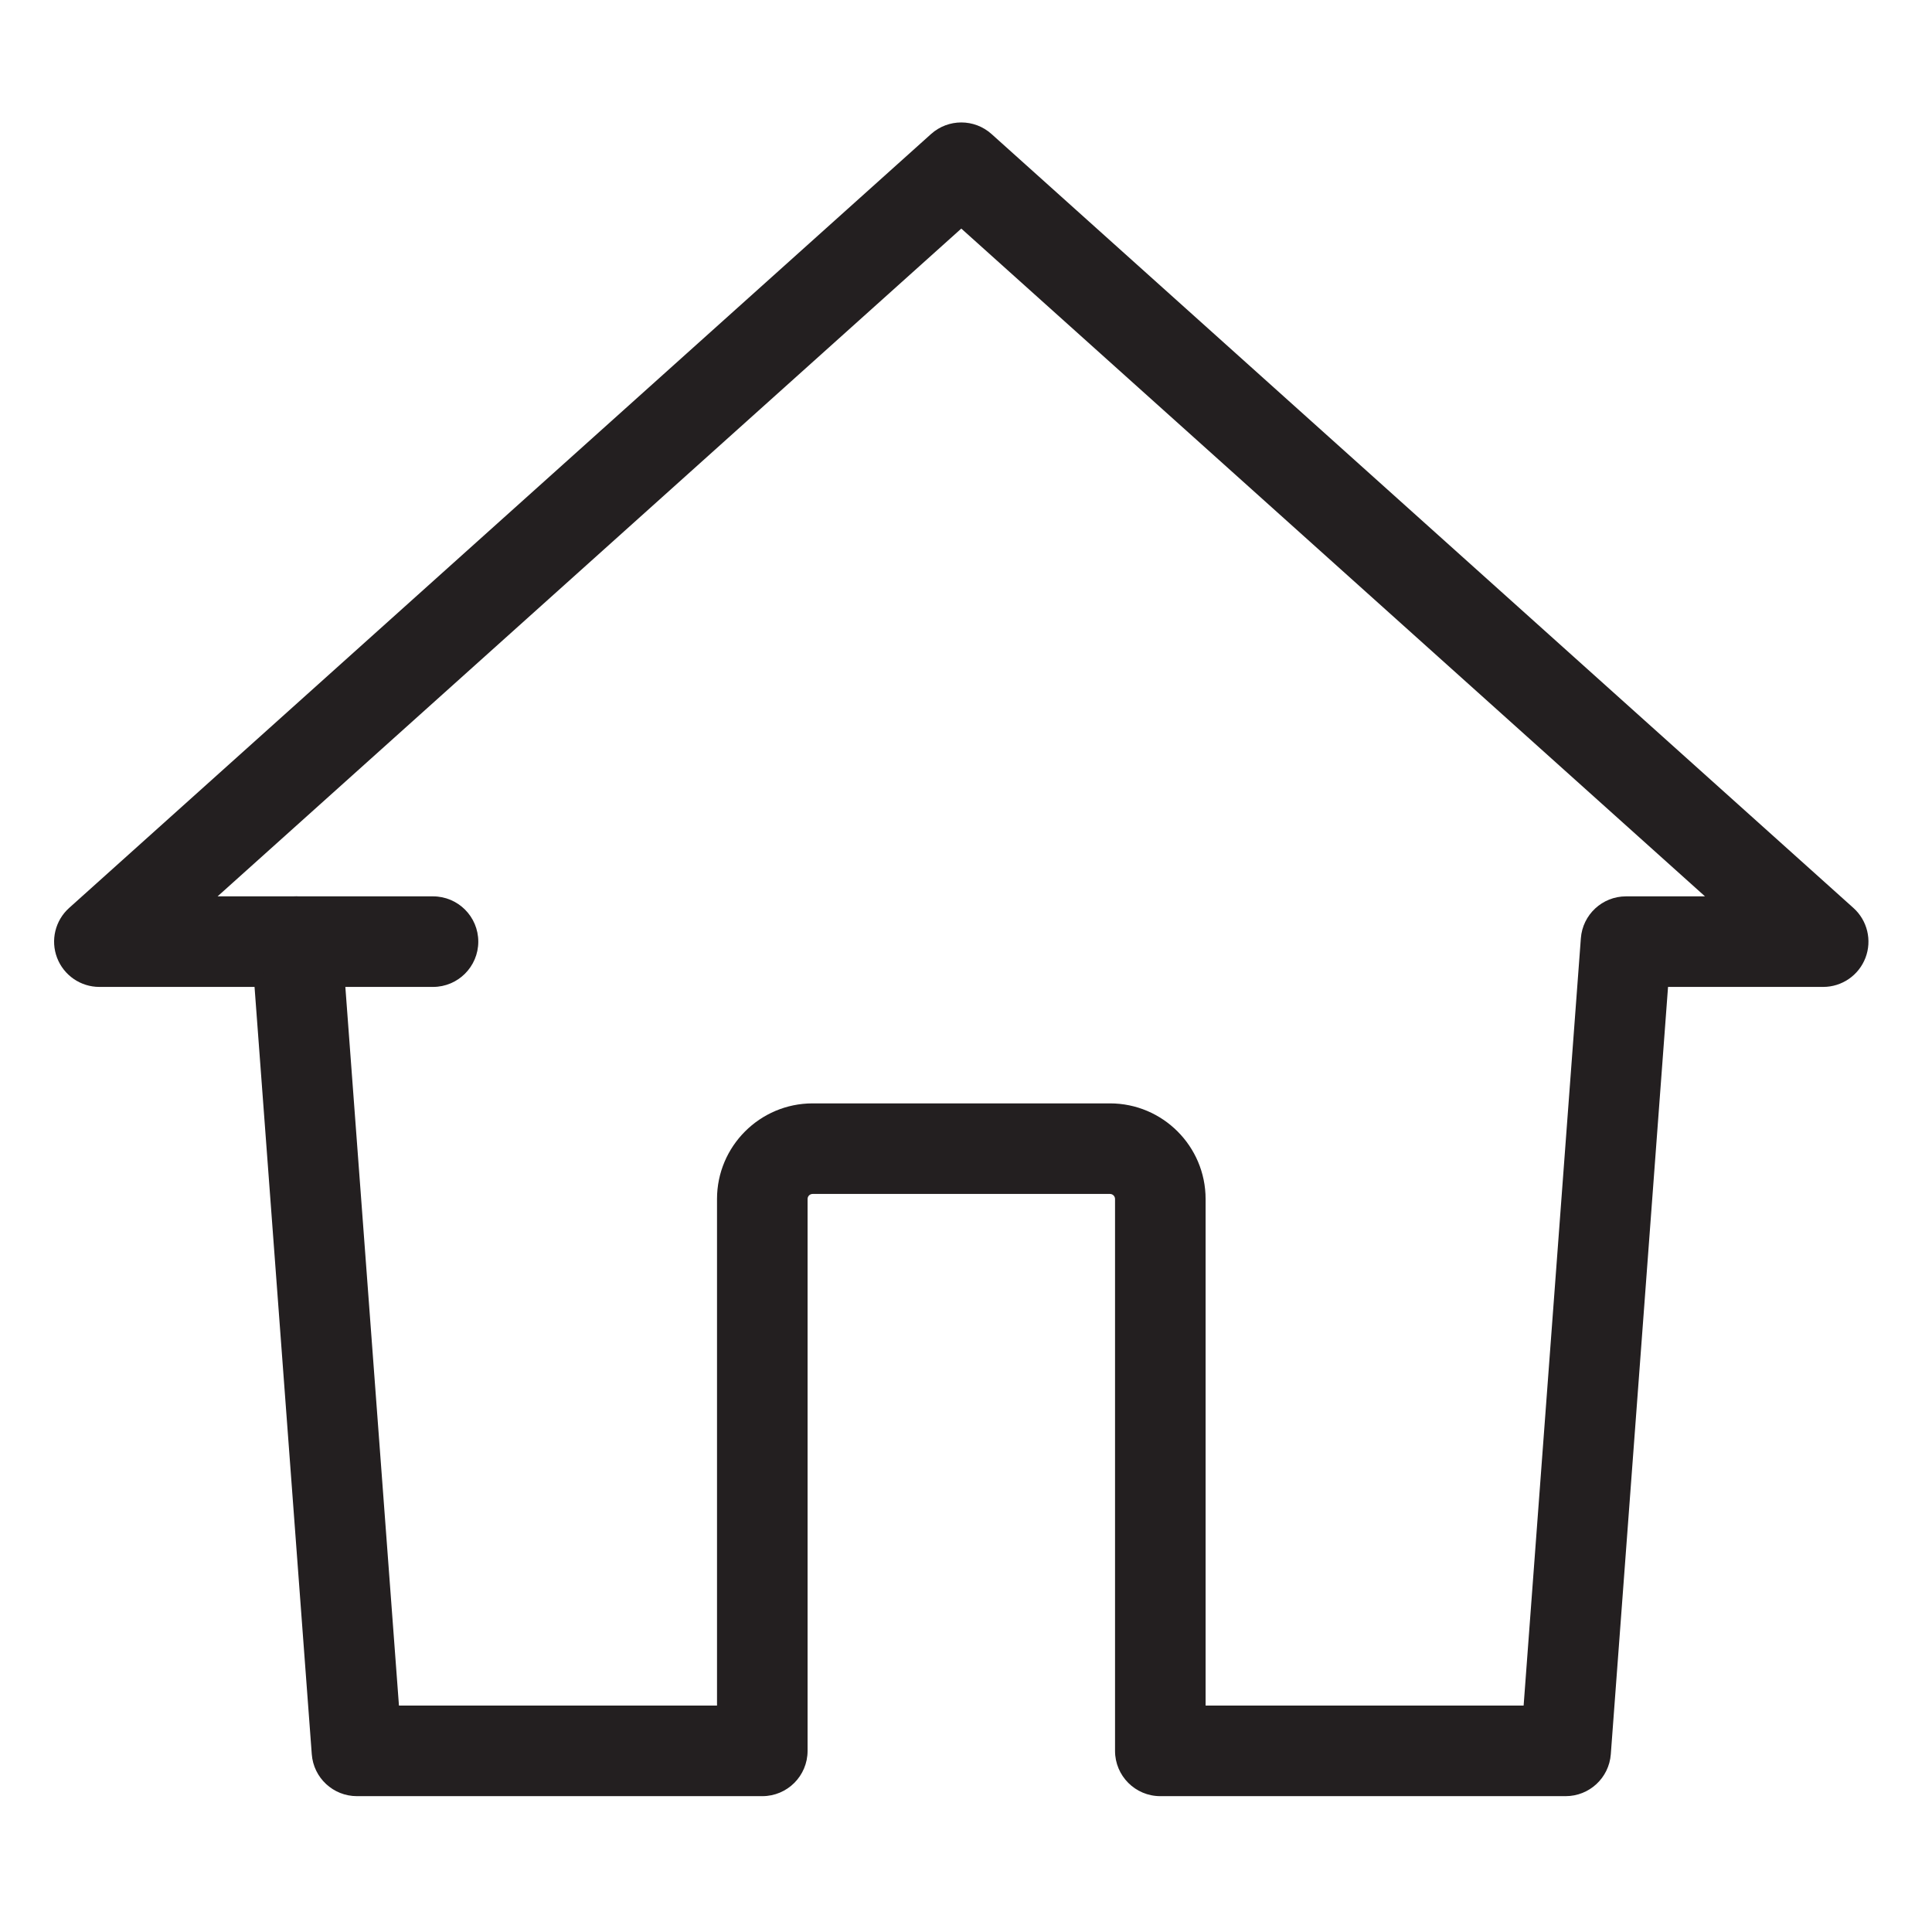
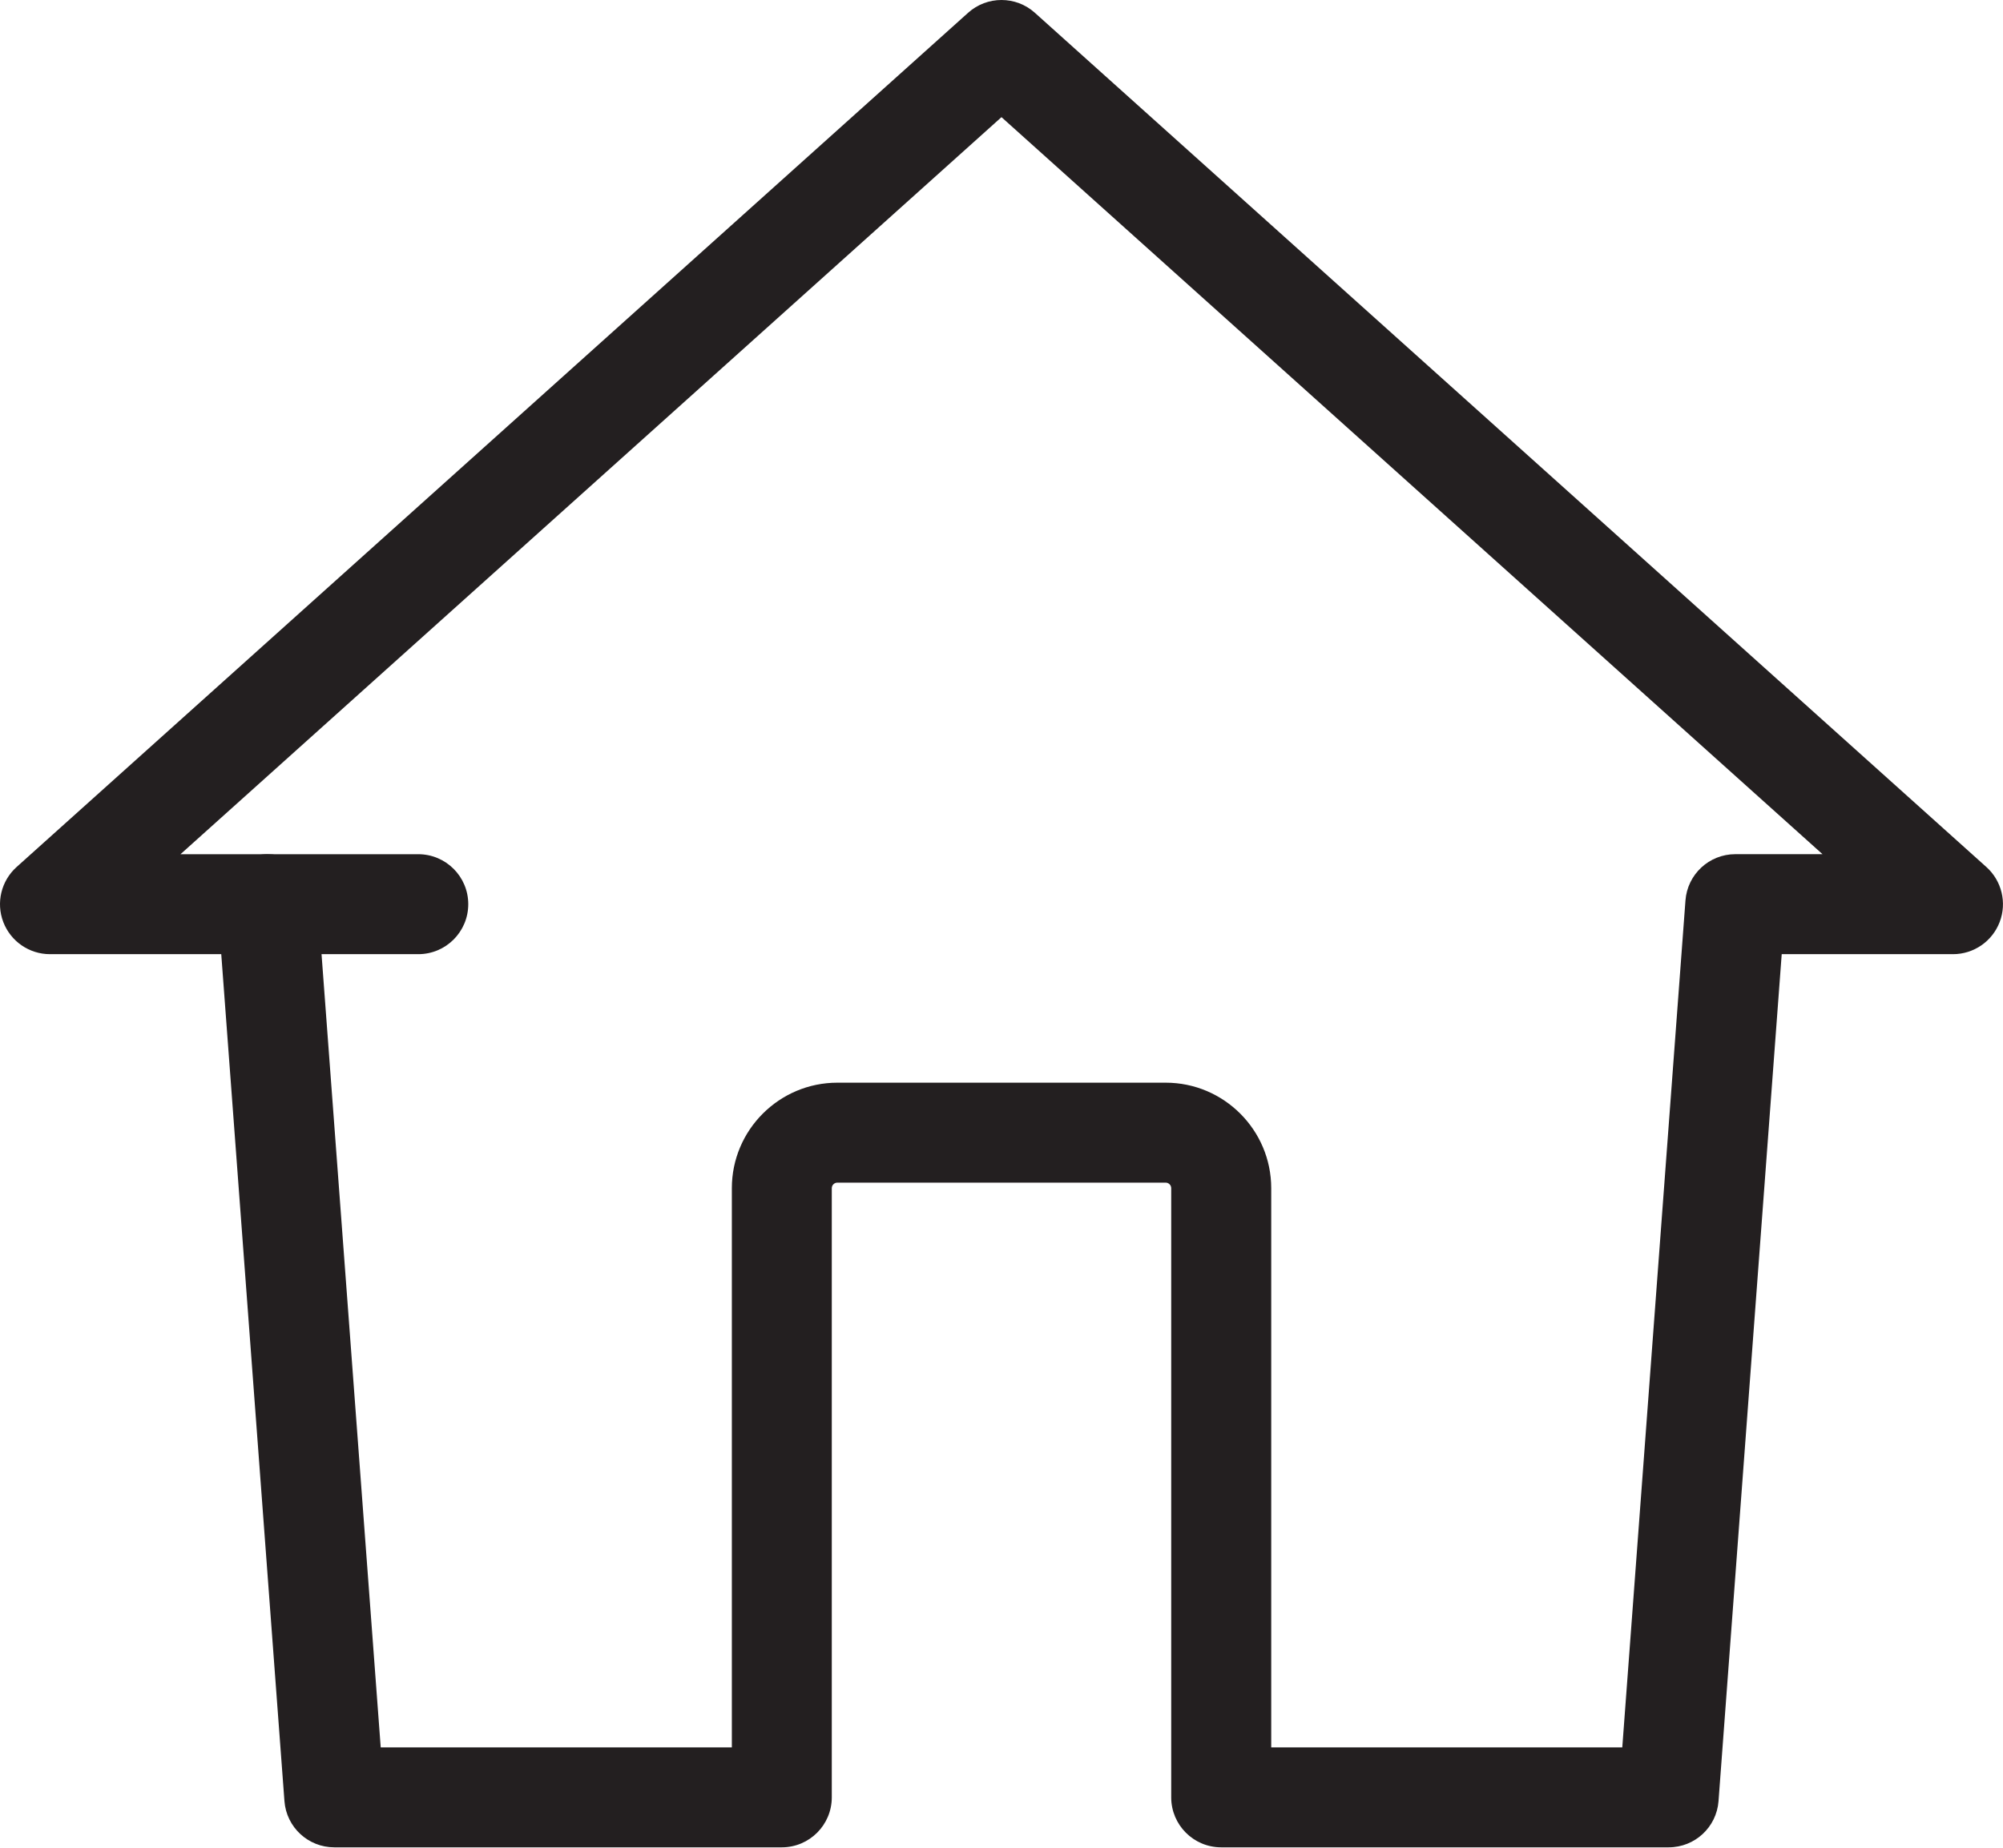
- <svg xmlns="http://www.w3.org/2000/svg" version="1.1" x="0px" y="0px" viewBox="0 0 64 64" style="enable-background:new 0 0 64 64;" xml:space="preserve">
+ <svg xmlns="http://www.w3.org/2000/svg" version="1.1" x="0px" y="0px" viewBox="0 0 60.103 55.443" style="enable-background:new 0 0 60.103 55.443;" xml:space="preserve">
  <g id="house">
    <g id="XMLID_626_">
      <g id="XMLID_631_">
-         <path style="fill:none;stroke:#231F20;stroke-width:3;stroke-linecap:round;stroke-linejoin:round;stroke-miterlimit:10;" d="     M43.362,58" />
+         <path style="fill:none;stroke:#231F20;stroke-width:3;stroke-linecap:round;stroke-linejoin:round;stroke-miterlimit:10;" d="     M41.57,53.943" />
      </g>
      <g id="XMLID_630_">
-         <path style="fill:none;stroke:#231F20;stroke-width:3;stroke-linecap:round;stroke-linejoin:round;stroke-miterlimit:10;" d="     M25.251,58" />
+         <path style="fill:none;stroke:#231F20;stroke-width:3;stroke-linecap:round;stroke-linejoin:round;stroke-miterlimit:10;" d="     M23.459,53.943" />
      </g>
      <g id="XMLID_628_">
        <g id="XMLID_629_">
-           <path style="fill:#231F20;" d="M51.864,59.5H38.437c-0.829,0-1.5-0.672-1.5-1.5V39.718c0-0.092-0.075-0.167-0.167-0.167h-9.851      c-0.092,0-0.167,0.075-0.167,0.167V58c0,0.828-0.671,1.5-1.5,1.5H11.824c-0.785,0-1.438-0.605-1.496-1.389L8.432,32.693H3.292      c-0.622,0-1.178-0.383-1.401-0.964c-0.222-0.58-0.063-1.237,0.399-1.652L30.842,4.44c0.569-0.512,1.435-0.512,2.004,0      l28.551,25.637c0.462,0.415,0.621,1.072,0.399,1.652c-0.223,0.581-0.779,0.964-1.401,0.964h-5.139l-1.896,25.418      C53.301,58.895,52.649,59.5,51.864,59.5z M39.937,56.5h10.535l1.896-25.418c0.058-0.783,0.71-1.389,1.496-1.389h2.616      L31.844,7.572L7.208,29.693h2.616c0.785,0,1.438,0.605,1.496,1.389L13.216,56.5h10.536V39.718c0-1.746,1.421-3.167,3.167-3.167      h9.851c1.746,0,3.167,1.421,3.167,3.167V56.5z" />
+           <path style="fill:#231F20;" d="M50.071,55.443H36.644c-0.829,0-1.5-0.672-1.5-1.5V35.661c0-0.092-0.075-0.167-0.167-0.167      h-9.851c-0.092,0-0.167,0.075-0.167,0.167v18.282c0,0.828-0.671,1.5-1.5,1.5H10.031c-0.785,0-1.438-0.605-1.496-1.389      L6.639,28.637H1.5c-0.622,0-1.178-0.383-1.401-0.964c-0.222-0.58-0.063-1.237,0.399-1.652L29.049,0.384      c0.569-0.512,1.435-0.512,2.004,0l28.551,25.637c0.462,0.415,0.621,1.072,0.399,1.652c-0.223,0.581-0.779,0.964-1.401,0.964      h-5.139l-1.896,25.418C51.509,54.838,50.857,55.443,50.071,55.443z M38.144,52.443h10.535l1.896-25.418      c0.058-0.783,0.71-1.389,1.496-1.389h2.616L30.051,3.516L5.416,25.637h2.616c0.785,0,1.438,0.605,1.496,1.389l1.896,25.418      h10.536V35.661c0-1.746,1.421-3.167,3.167-3.167h9.851c1.746,0,3.167,1.421,3.167,3.167V52.443z" />
        </g>
      </g>
      <g id="XMLID_627_">
-         <path style="fill:#231F20;" d="M14.344,32.693h-4.52c-0.829,0-1.5-0.672-1.5-1.5s0.671-1.5,1.5-1.5h4.52     c0.829,0,1.5,0.672,1.5,1.5S15.172,32.693,14.344,32.693z" />
+         <path style="fill:#231F20;" d="M12.551,28.637h-4.52c-0.829,0-1.5-0.672-1.5-1.5s0.671-1.5,1.5-1.5h4.52     c0.829,0,1.5,0.672,1.5,1.5S13.38,28.637,12.551,28.637z" />
      </g>
    </g>
  </g>
  <g id="Layer_1">
</g>
</svg>
